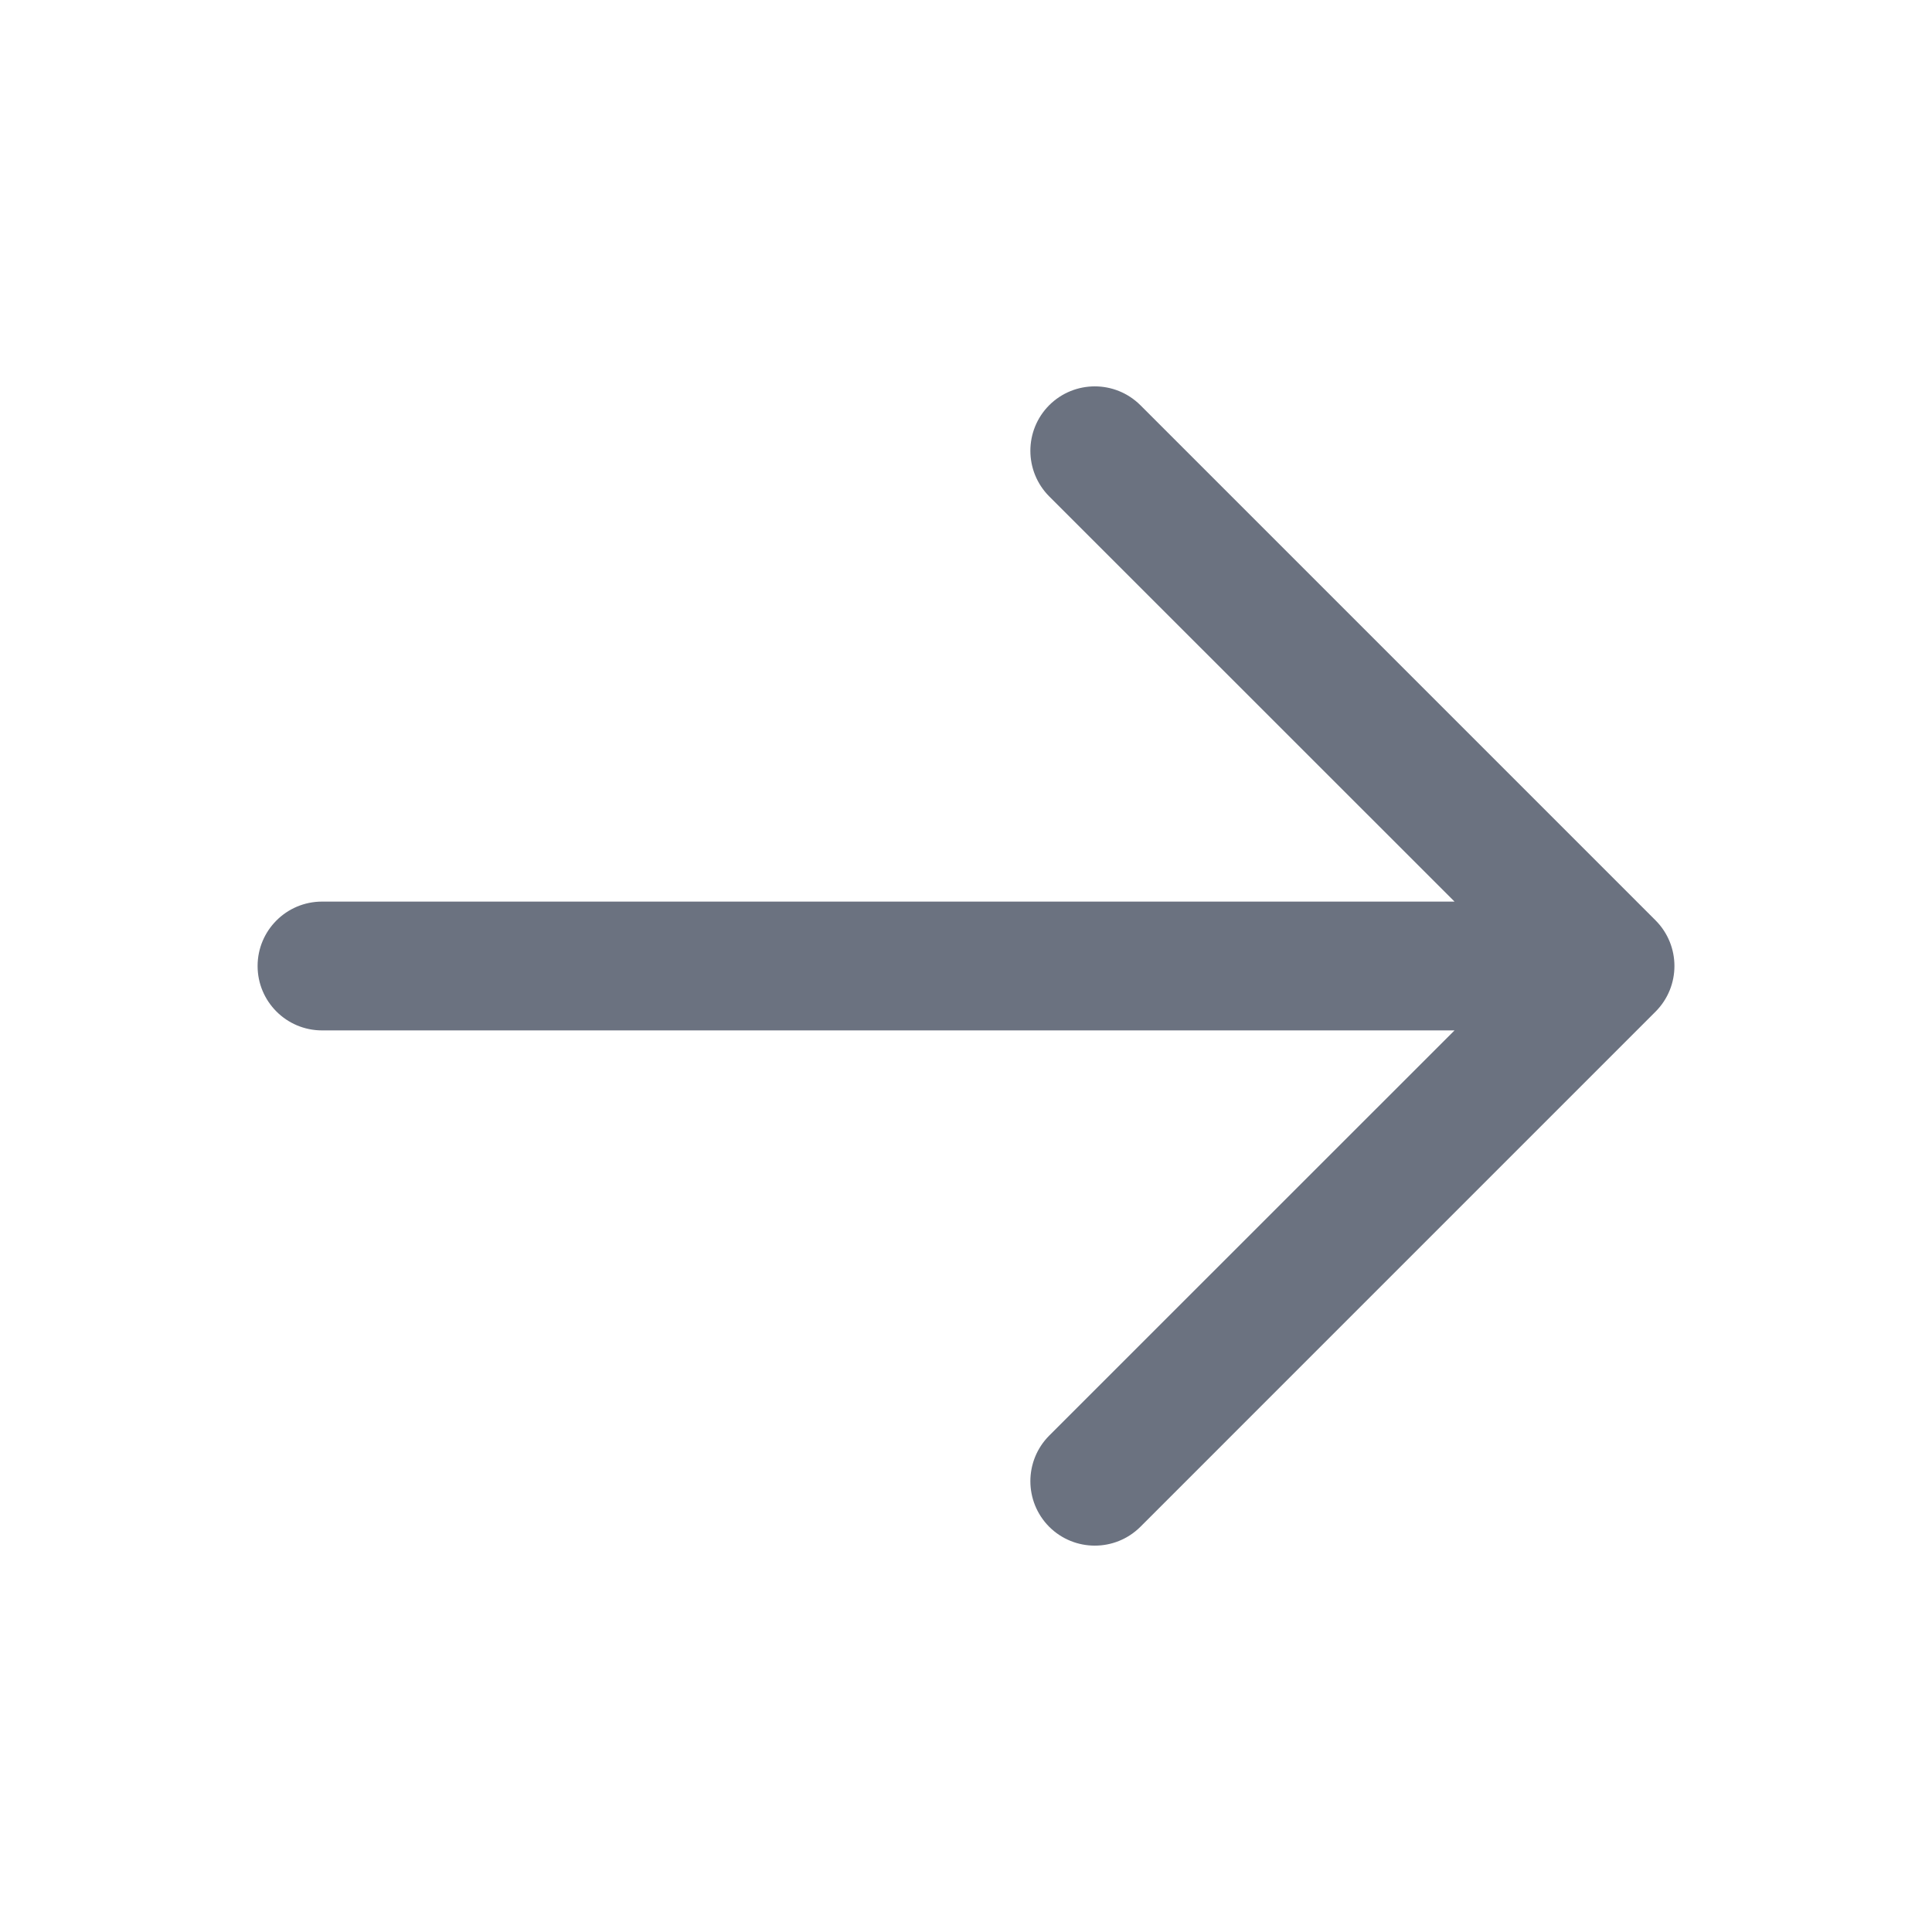
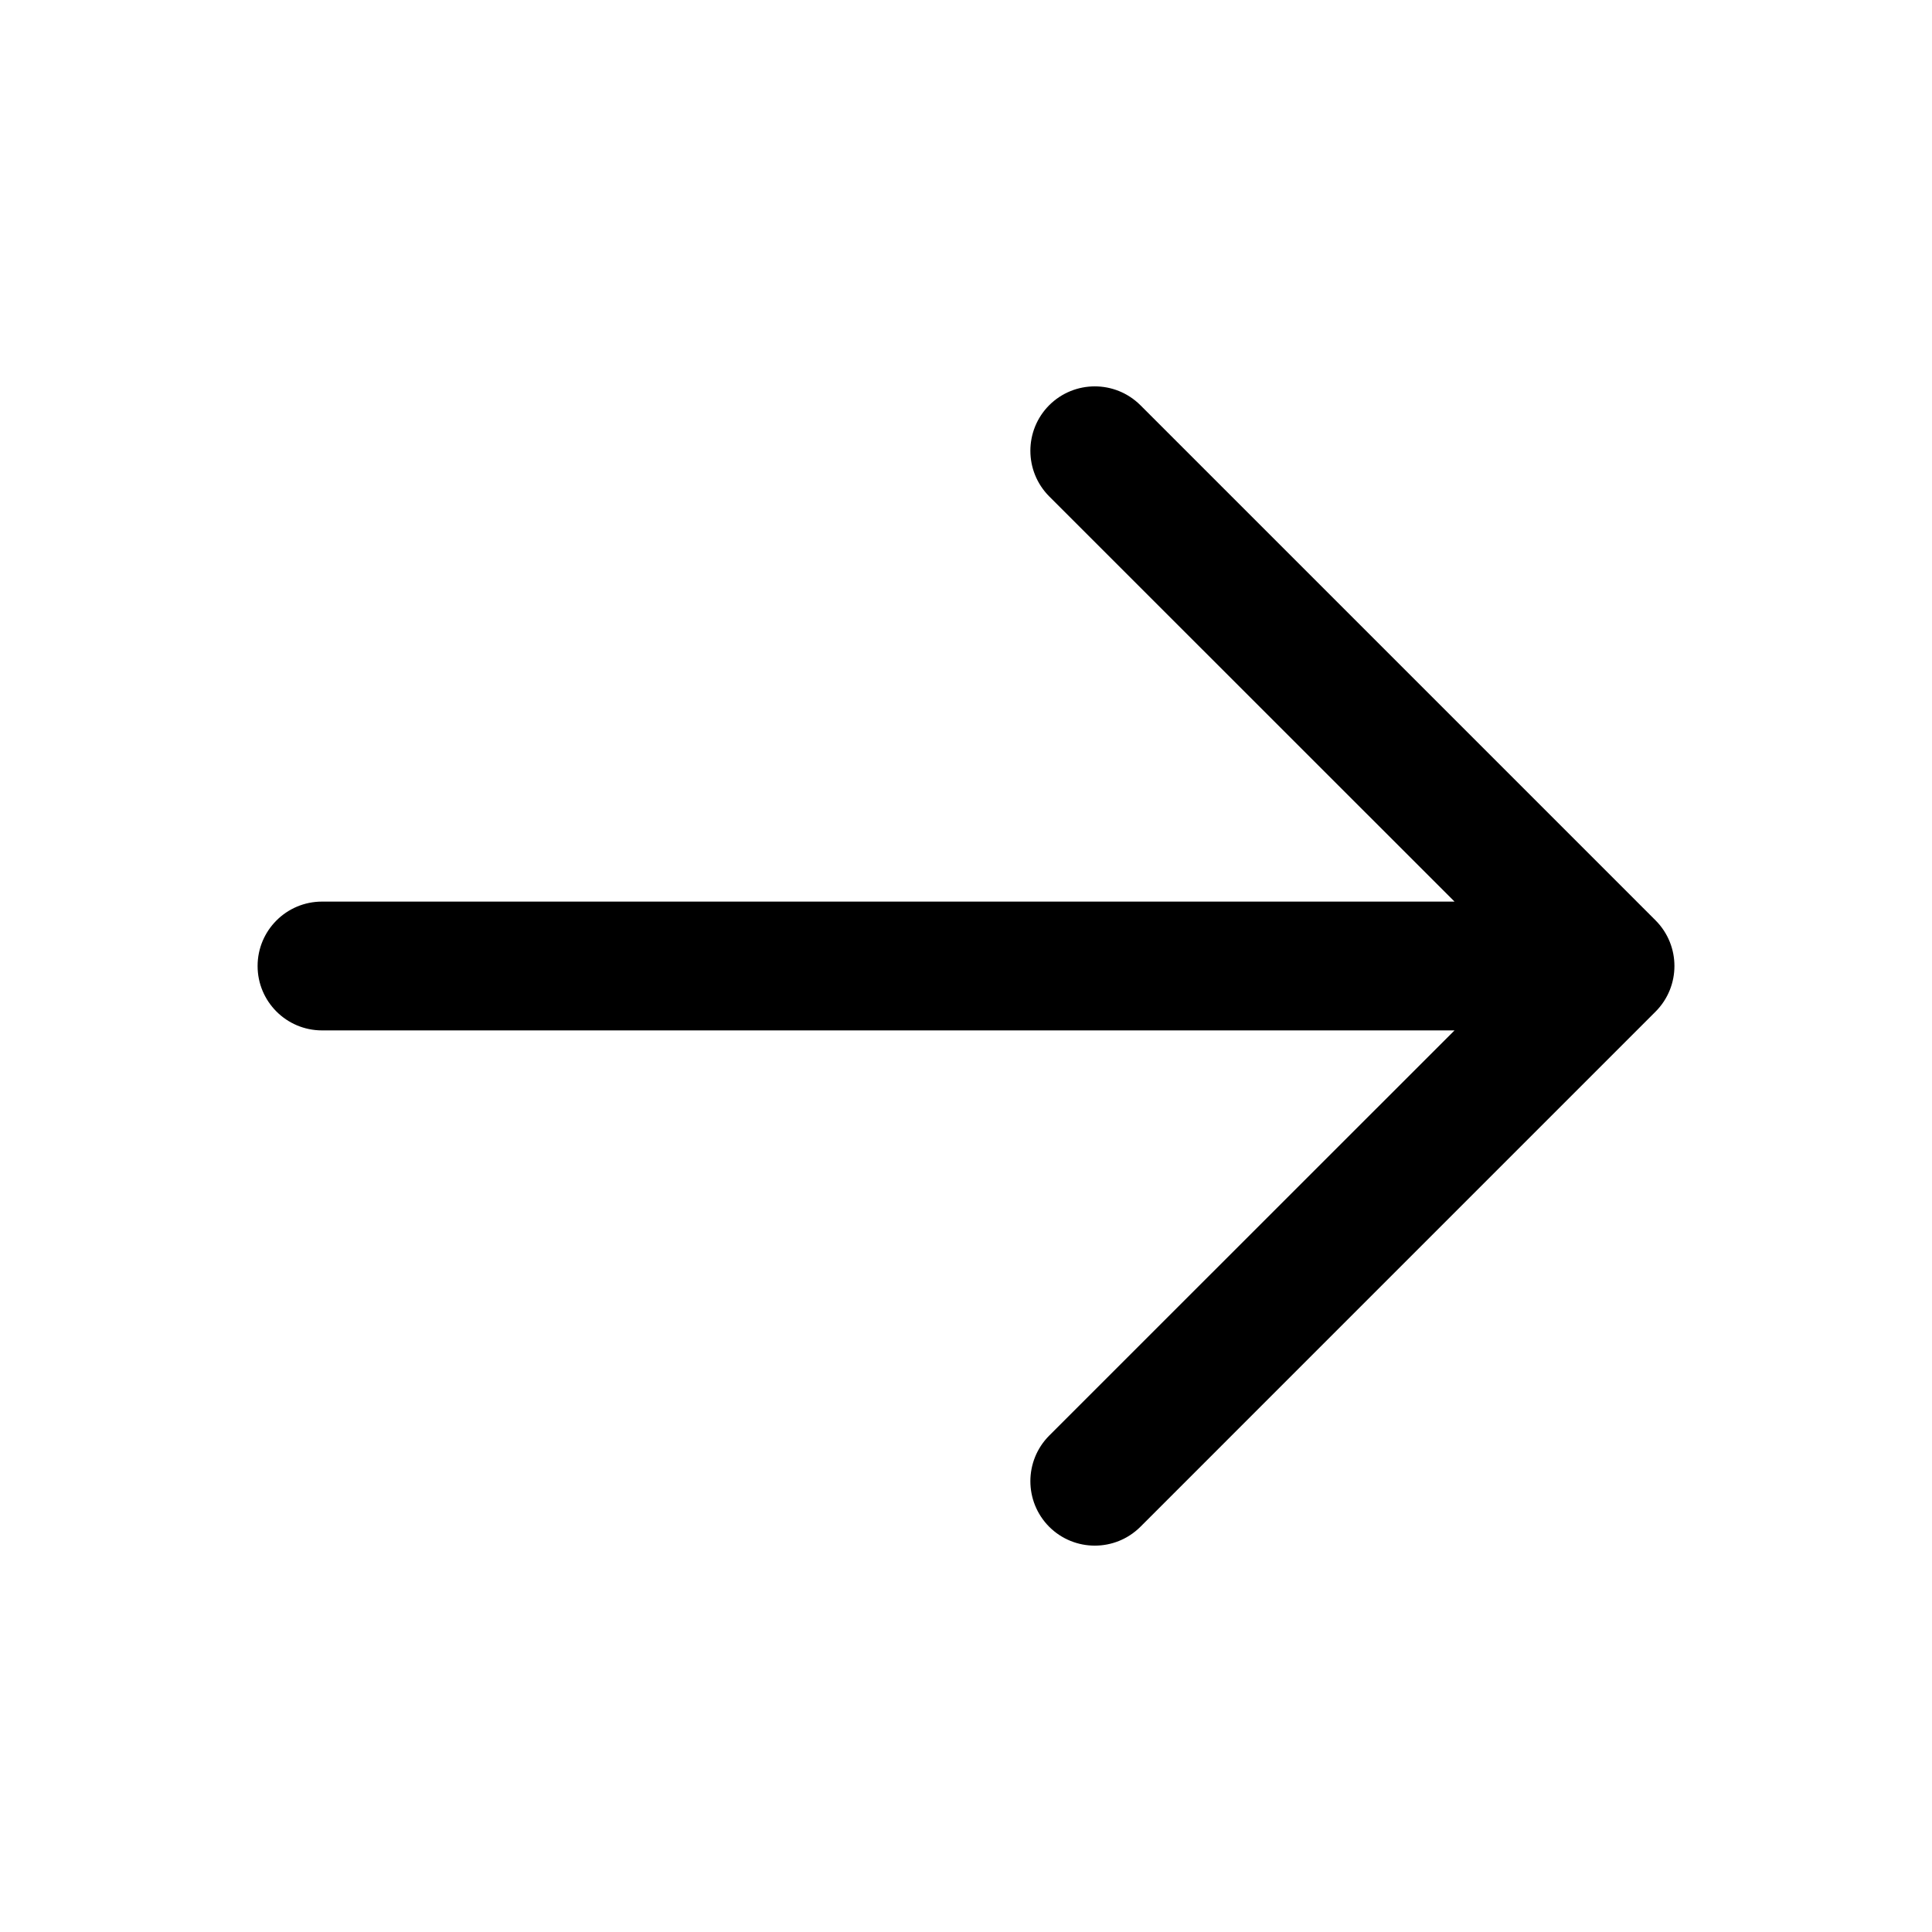
<svg xmlns="http://www.w3.org/2000/svg" width="15" height="15" viewBox="0 0 15 15" fill="none" class="h-5 w-5">
-   <path d="M8.146 3.146C8.342 2.951 8.658 2.951 8.854 3.146L12.854 7.146C13.049 7.342 13.049 7.658 12.854 7.854L8.854 11.854C8.658 12.049 8.342 12.049 8.146 11.854C7.951 11.658 7.951 11.342 8.146 11.146L11.293 8H2.5C2.224 8 2 7.776 2 7.5C2 7.224 2.224 7 2.5 7H11.293L8.146 3.854C7.951 3.658 7.951 3.342 8.146 3.146Z" fill="#6b7280" fill-rule="evenodd" clip-rule="evenodd" />
+   <path d="M8.146 3.146C8.342 2.951 8.658 2.951 8.854 3.146L12.854 7.146C13.049 7.342 13.049 7.658 12.854 7.854L8.854 11.854C8.658 12.049 8.342 12.049 8.146 11.854C7.951 11.658 7.951 11.342 8.146 11.146L11.293 8H2.5C2.224 8 2 7.776 2 7.5C2 7.224 2.224 7 2.5 7H11.293L8.146 3.854C7.951 3.658 7.951 3.342 8.146 3.146Z" fill="currentColor" fill-rule="evenodd" clip-rule="evenodd" />
</svg>
